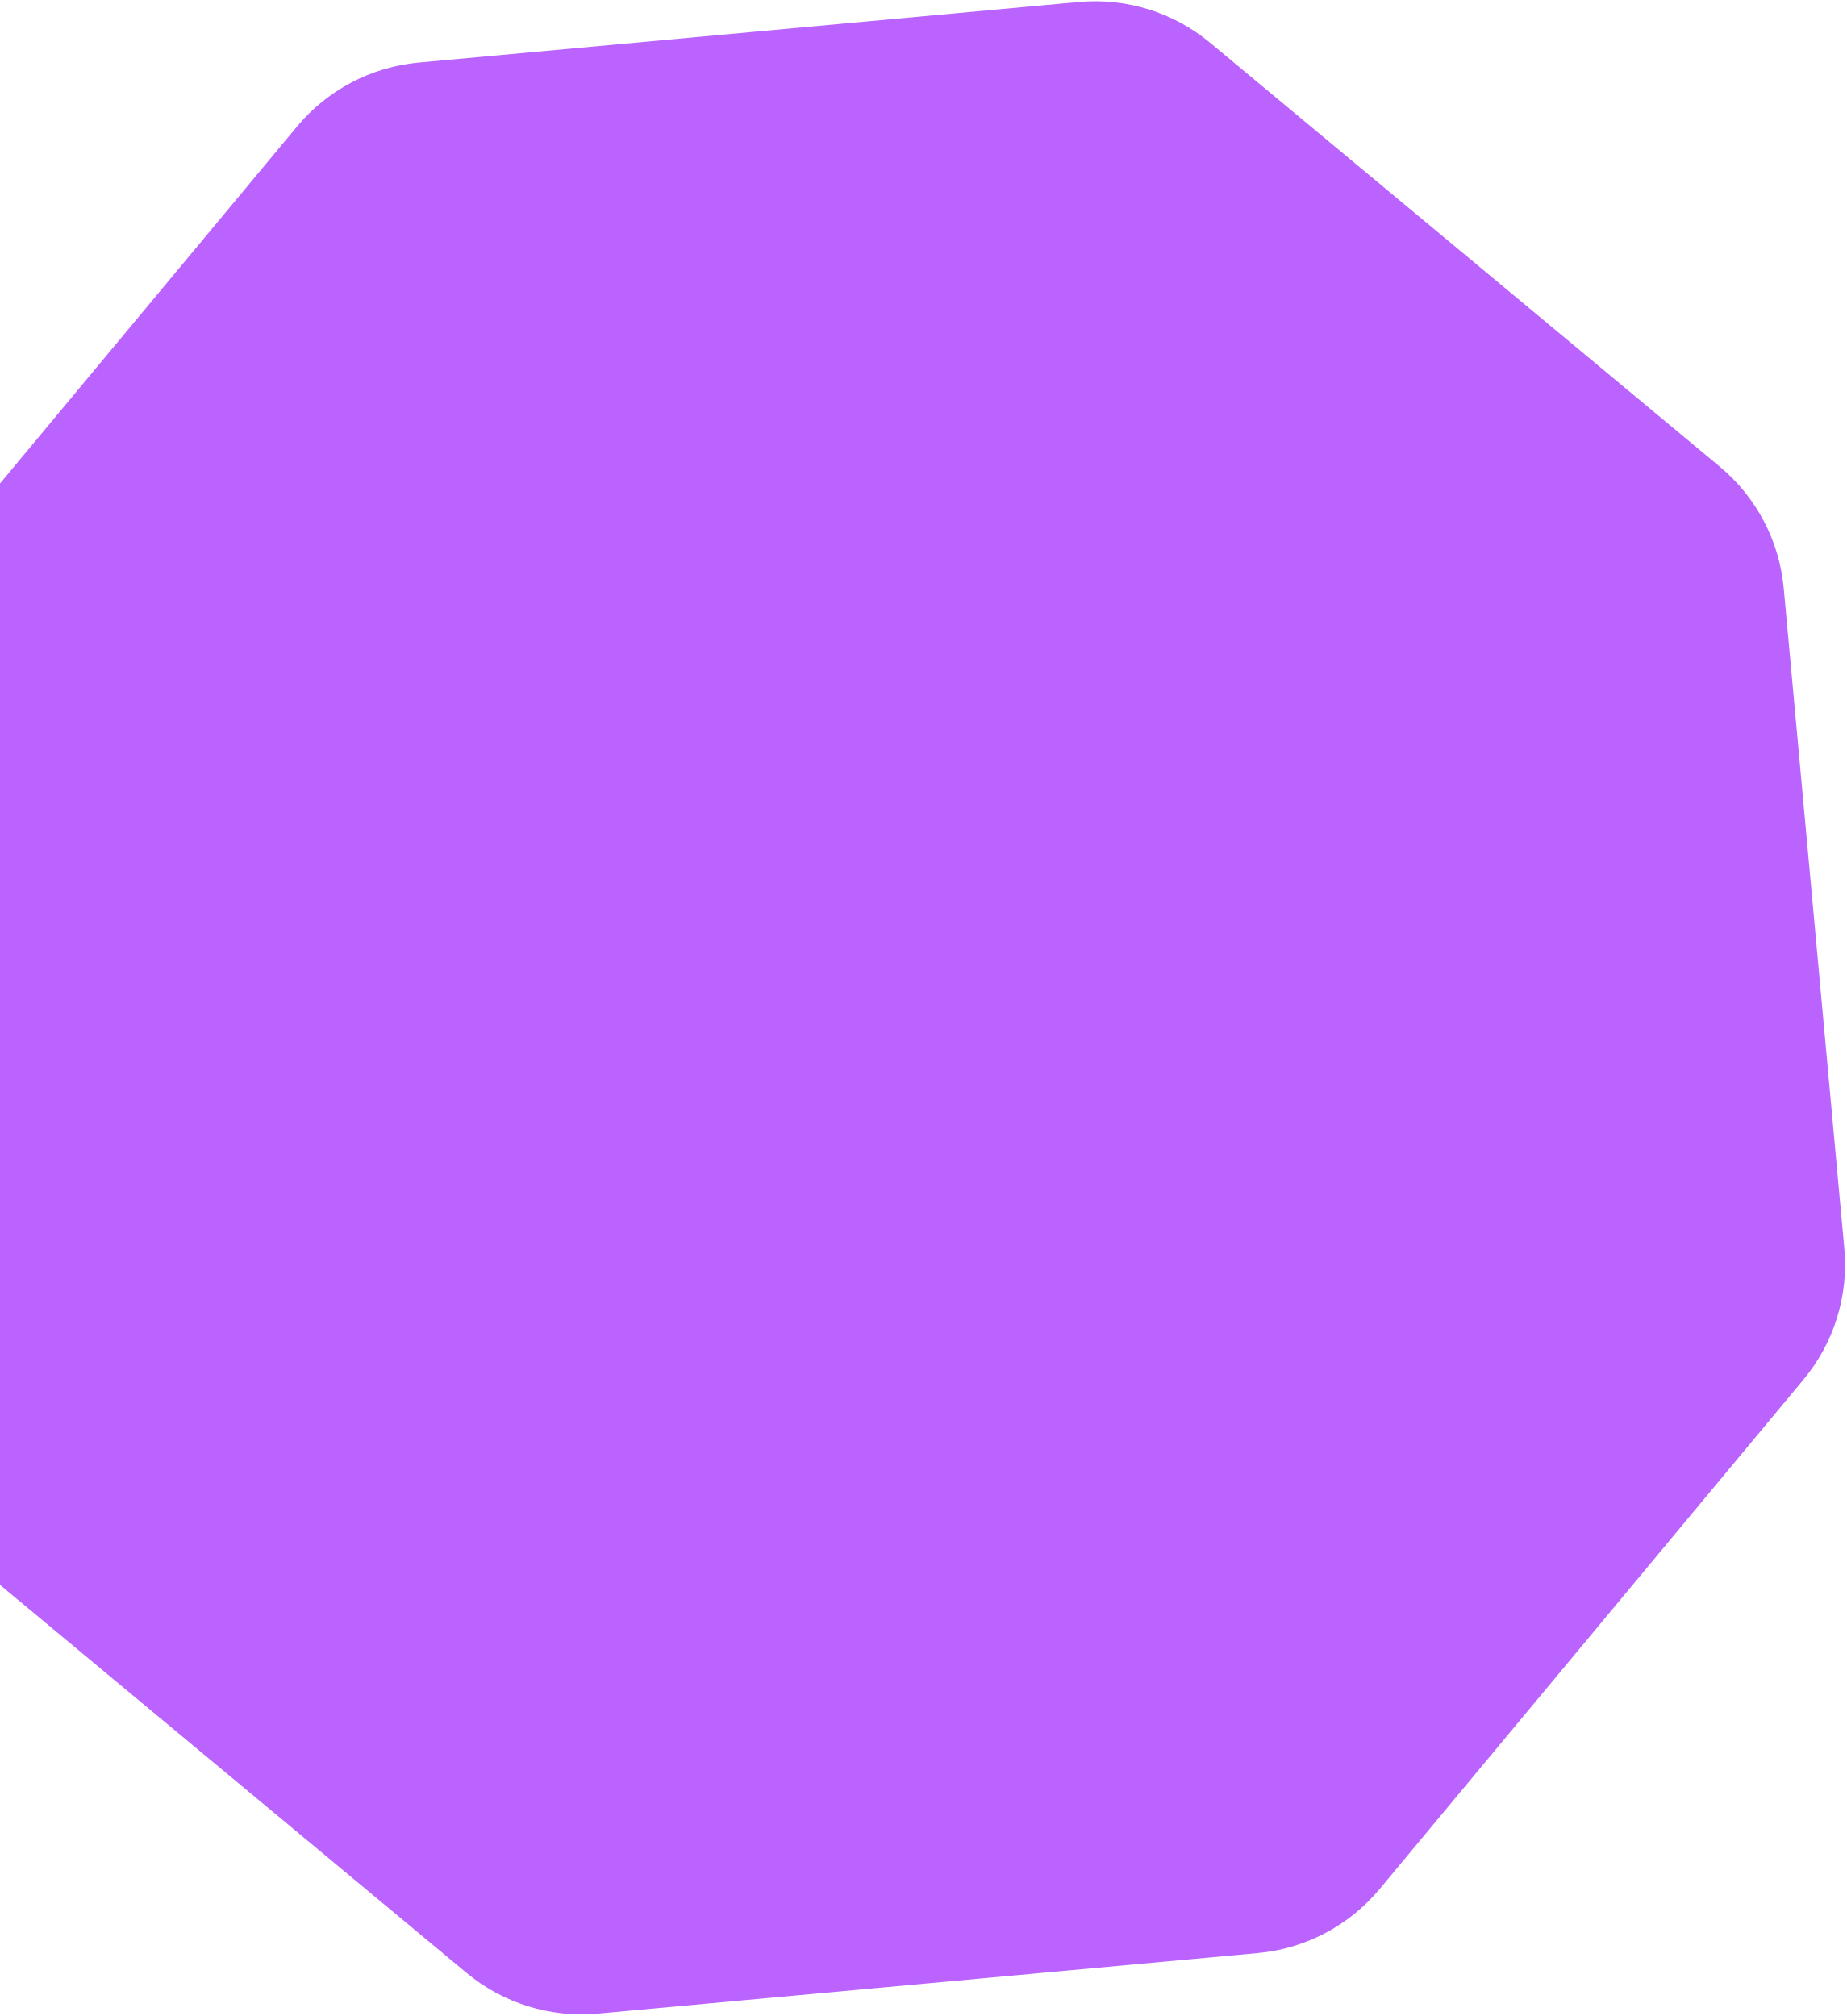
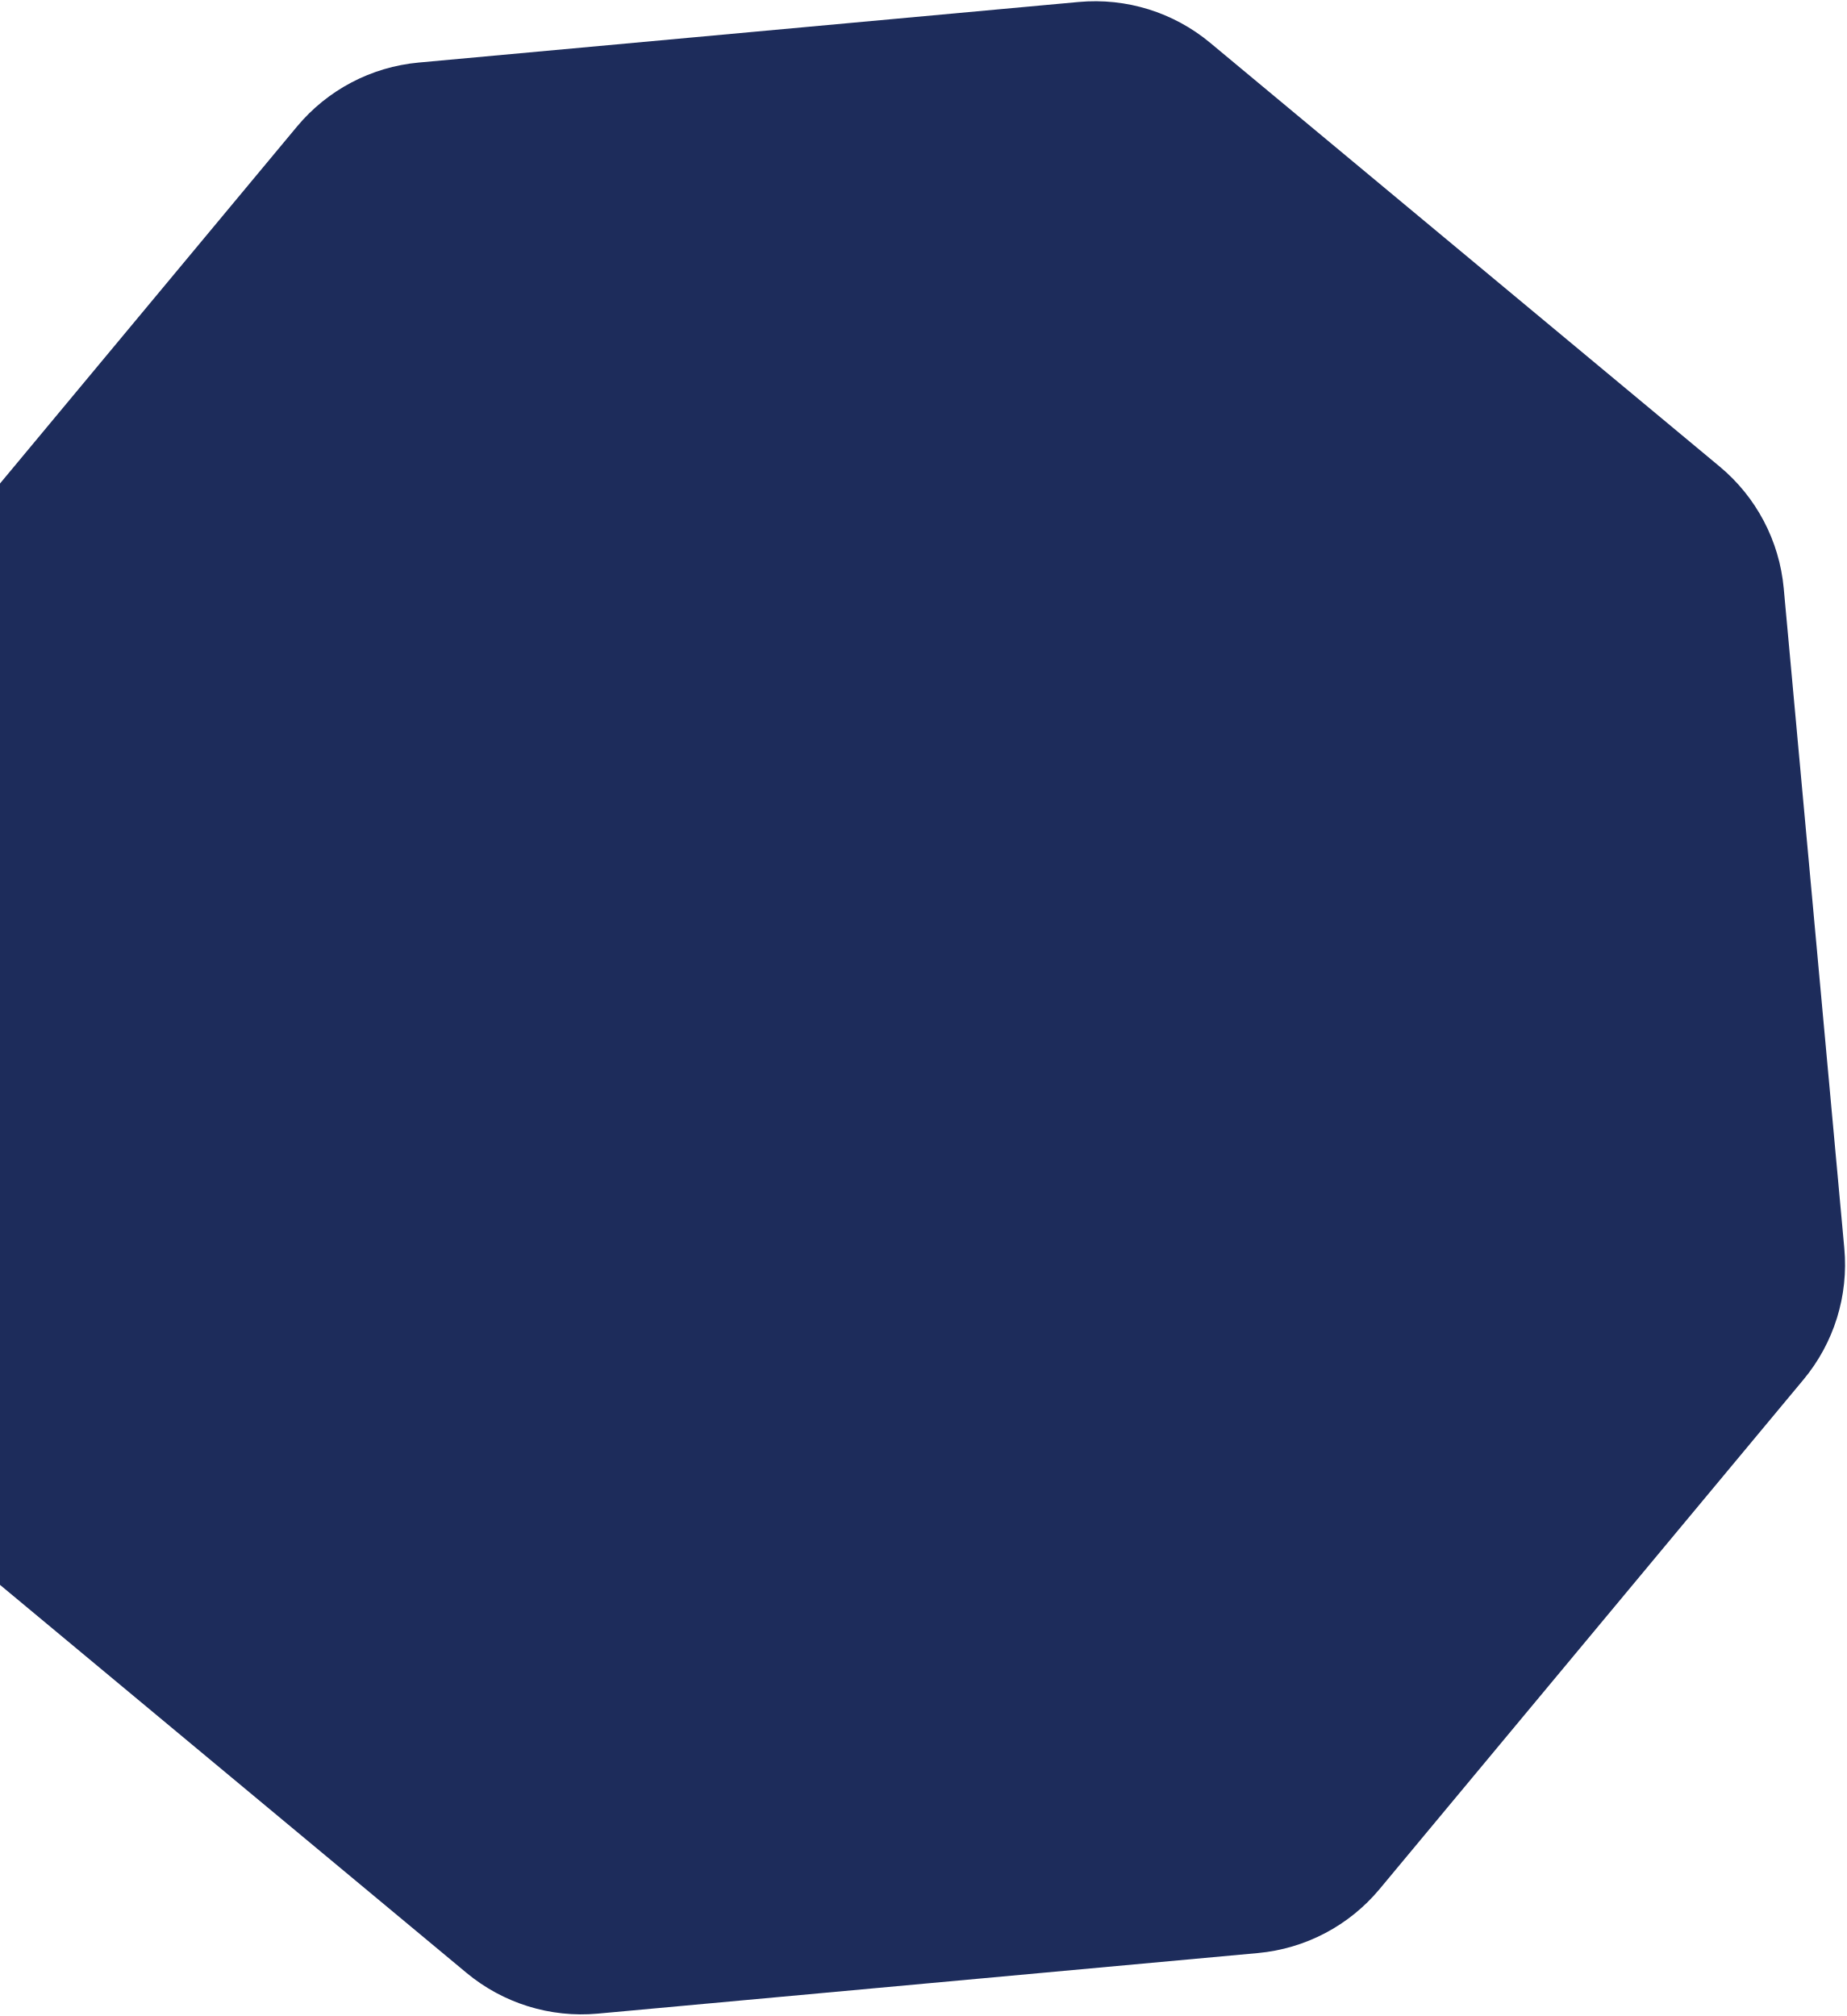
<svg xmlns="http://www.w3.org/2000/svg" width="185" height="202" viewBox="0 0 185 202" fill="none">
-   <path d="M108.072 0.198C112.826 -0.238 117.559 1.232 121.229 4.285L172.28 46.752C175.95 49.805 178.257 54.191 178.693 58.945L184.762 125.072C185.199 129.826 183.729 134.559 180.676 138.229L138.208 189.28C135.155 192.95 130.769 195.257 126.015 195.693L59.888 201.762C55.134 202.199 50.402 200.729 46.732 197.676L-4.319 155.208C-7.989 152.155 -10.296 147.77 -10.733 143.016L-16.802 76.888C-17.238 72.134 -15.768 67.402 -12.715 63.732L29.752 12.681C32.805 9.011 37.191 6.704 41.945 6.268L108.072 0.198Z" fill="#BA63FF" />
+   <path d="M108.072 0.198C112.826 -0.238 117.559 1.232 121.229 4.285L172.28 46.752C175.95 49.805 178.257 54.191 178.693 58.945L184.762 125.072C185.199 129.826 183.729 134.559 180.676 138.229L138.208 189.28C135.155 192.95 130.769 195.257 126.015 195.693L59.888 201.762C55.134 202.199 50.402 200.729 46.732 197.676L-4.319 155.208C-7.989 152.155 -10.296 147.77 -10.733 143.016L-16.802 76.888C-17.238 72.134 -15.768 67.402 -12.715 63.732L29.752 12.681C32.805 9.011 37.191 6.704 41.945 6.268L108.072 0.198Z" fill="#1D2C5B" />
</svg>
